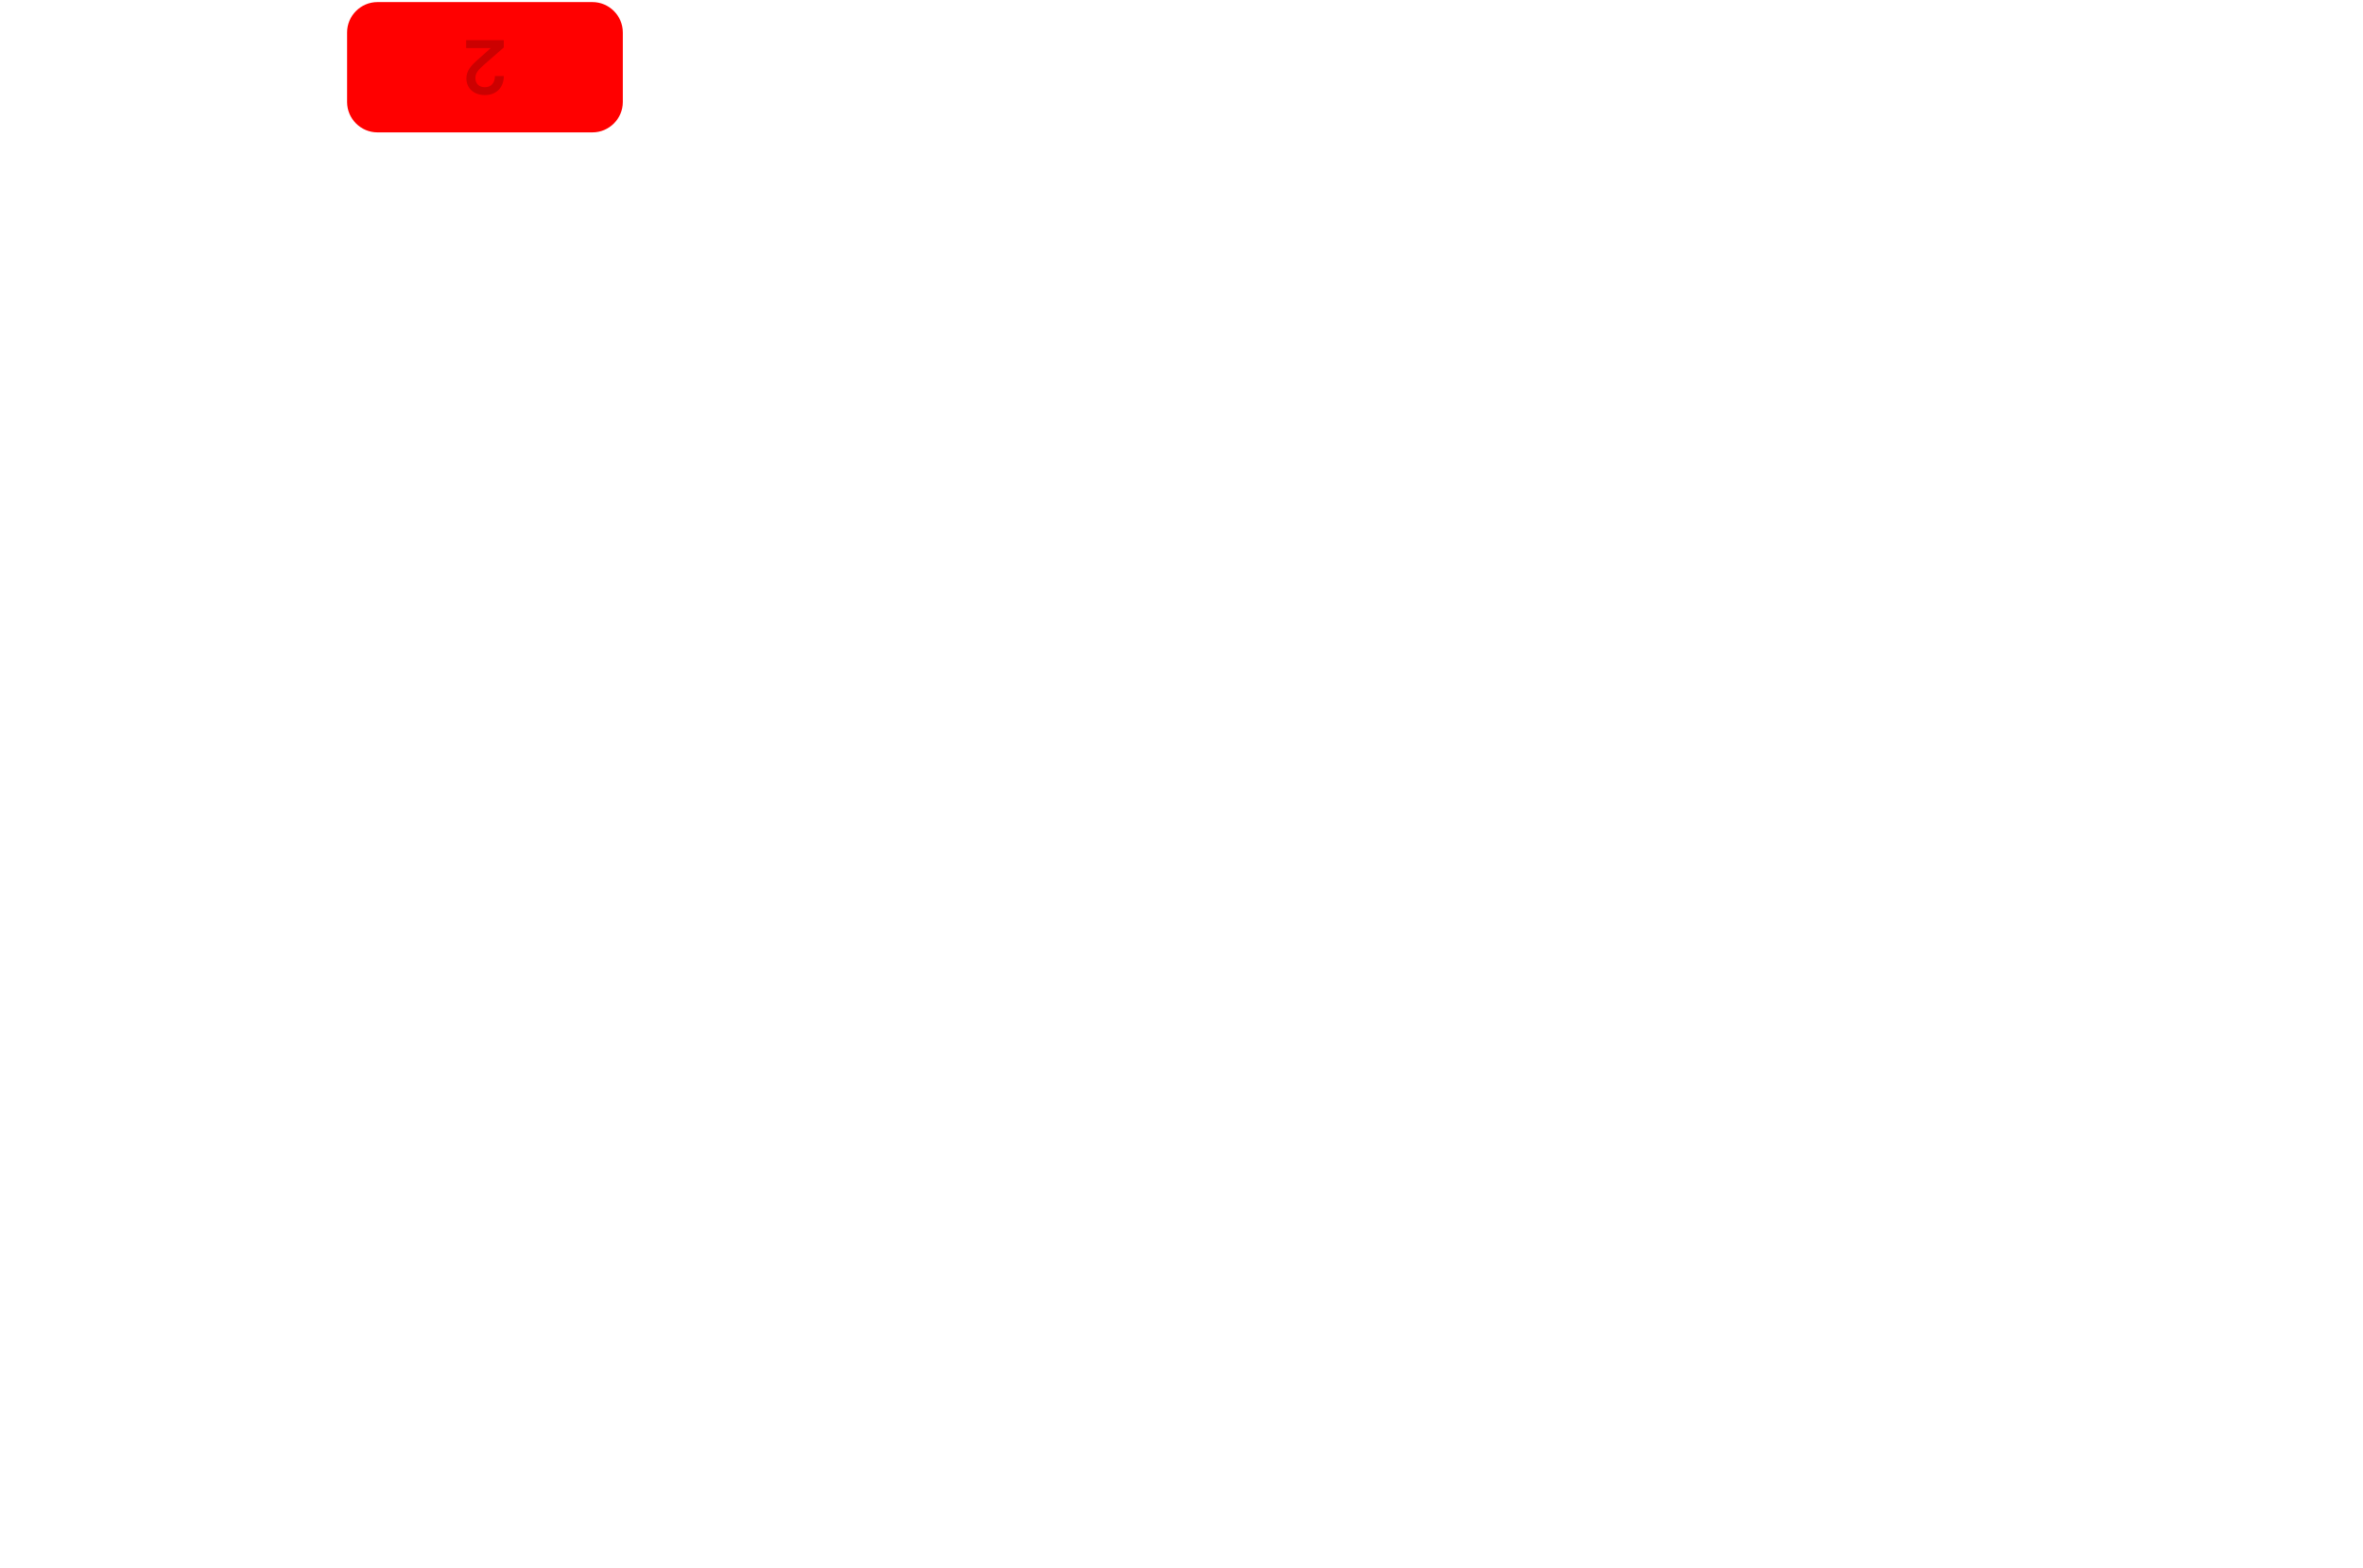
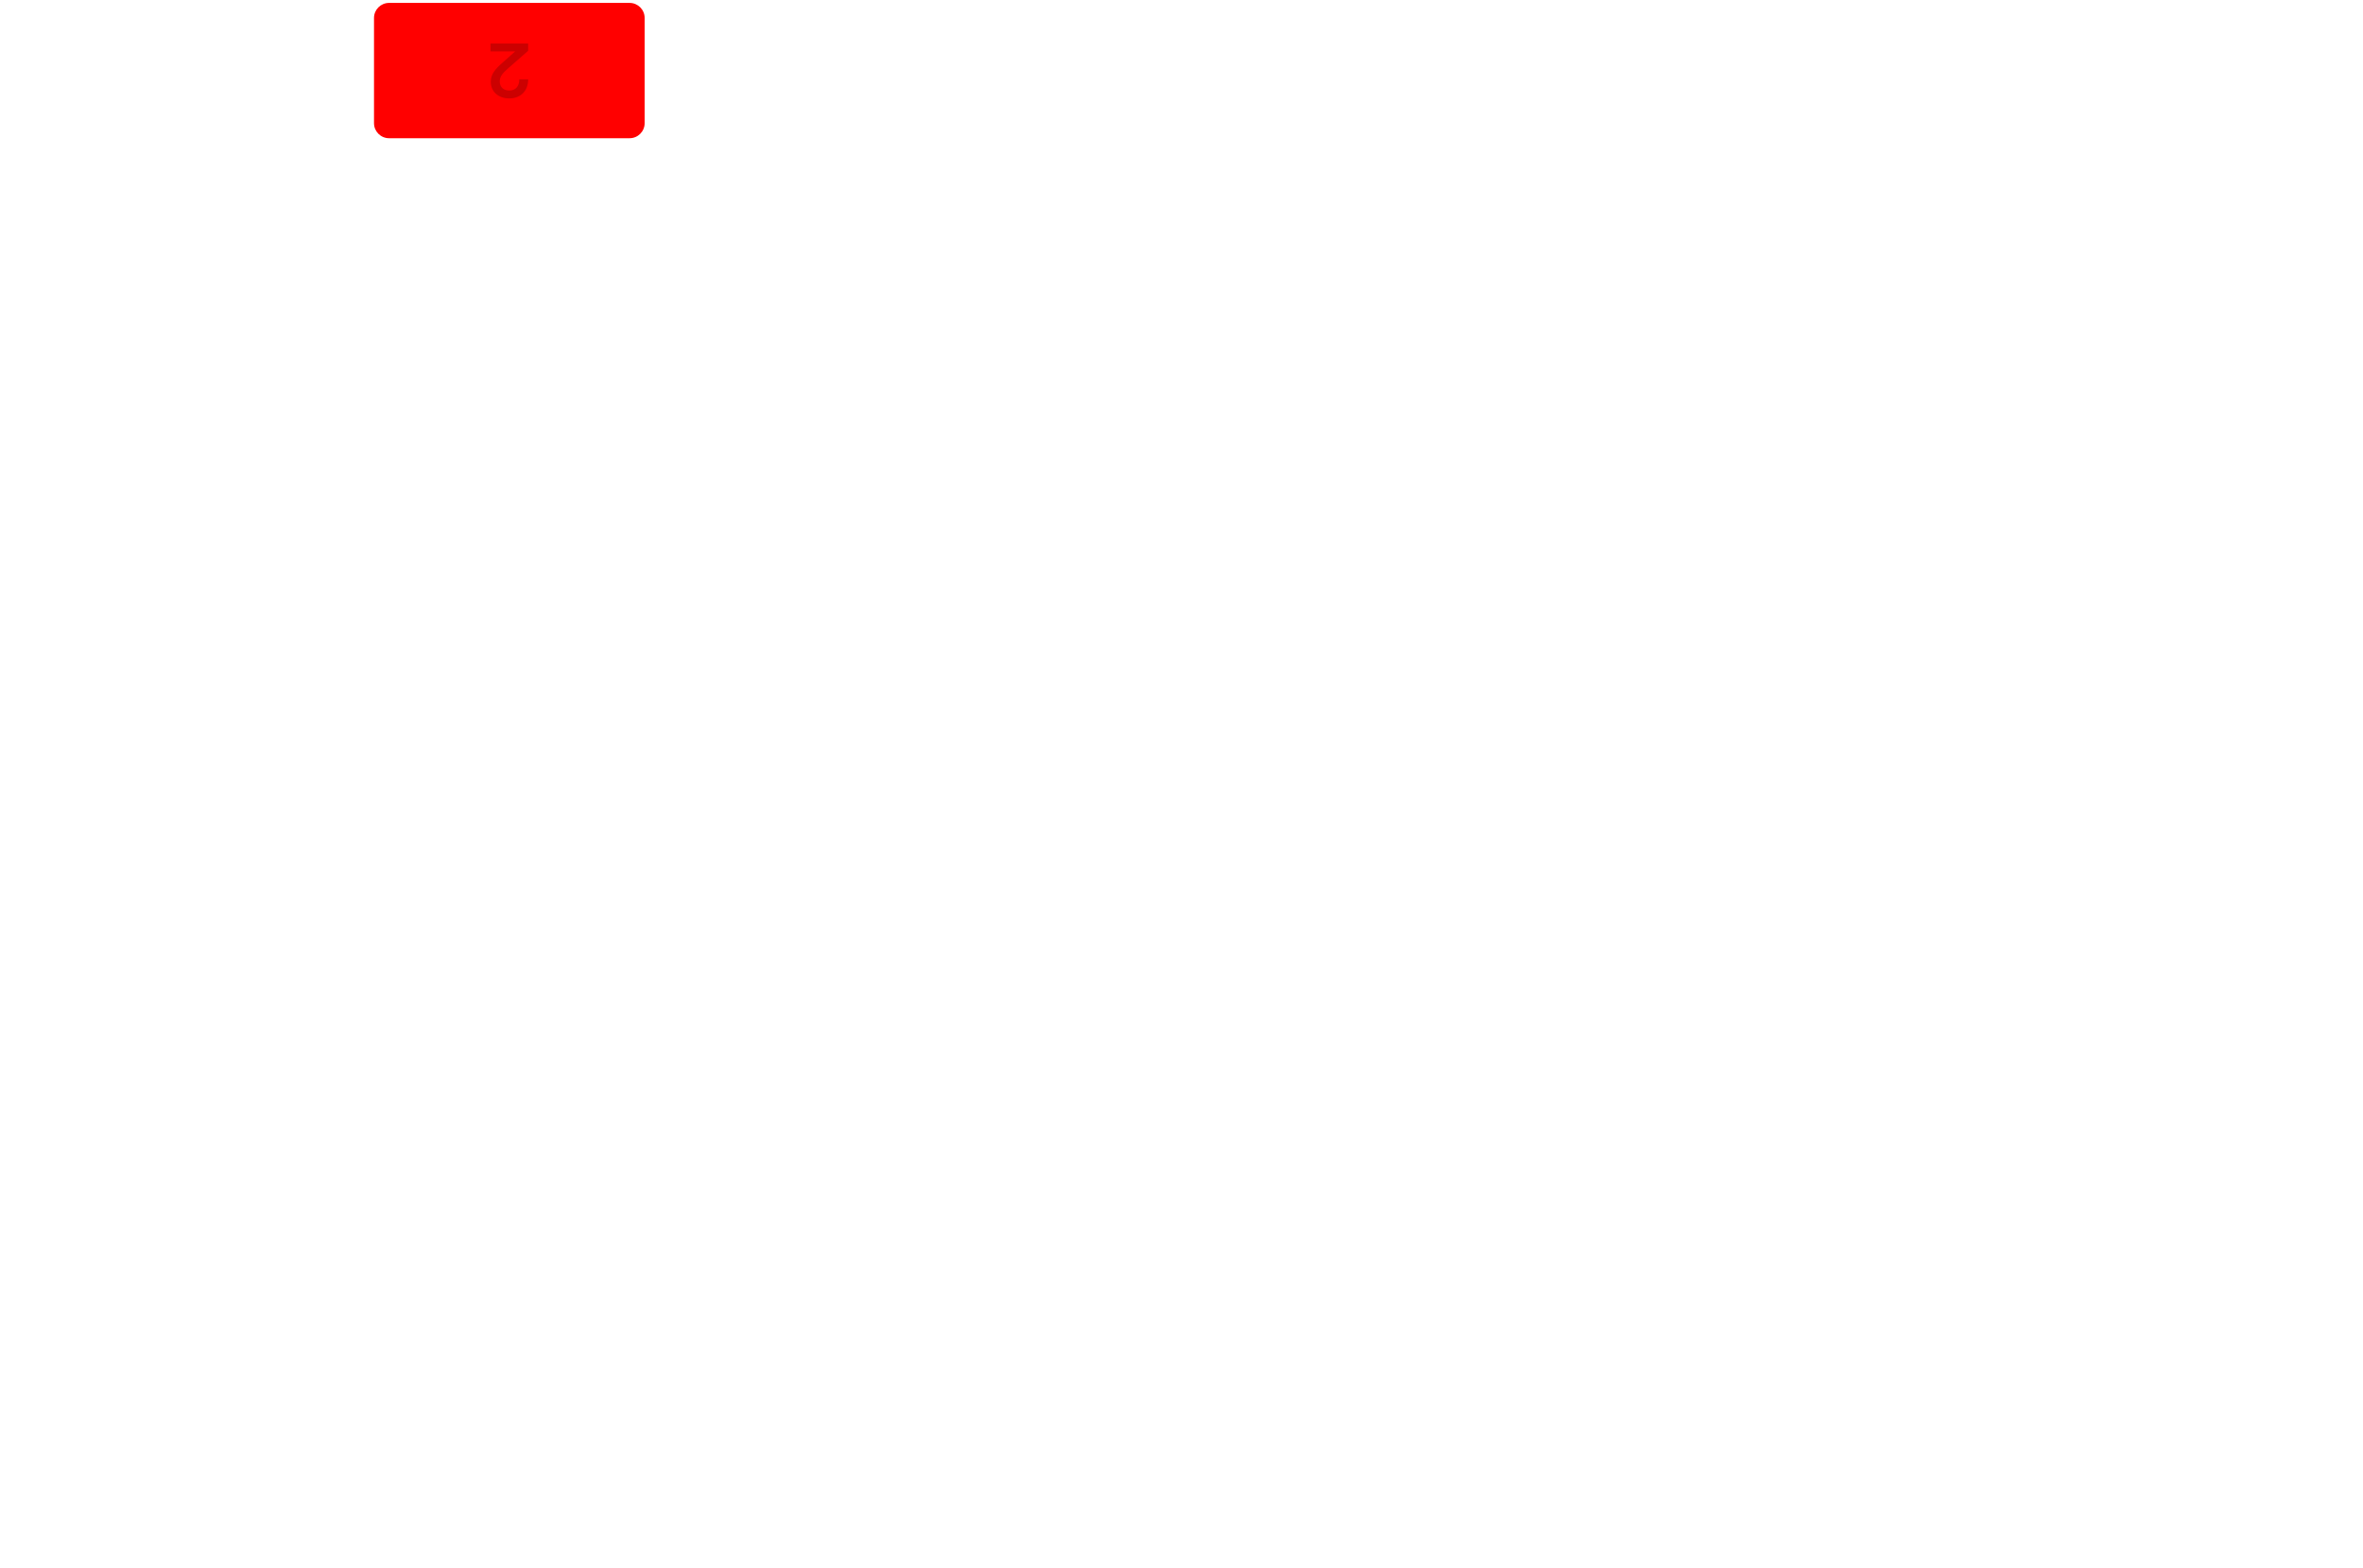
<svg xmlns="http://www.w3.org/2000/svg" xml:space="preserve" viewBox="0 0 594 394" width="594px" height="394px" version="1.1" style="shape-rendering:geometricPrecision; fill-rule:evenodd; clip-rule:evenodd">
  <defs>
    <style type="text/css">
    .fil0 {fill:red}
    .fil1 {fill:black;fill-opacity:0.2}
  </style>
  </defs>
  <g>
-     <g id="L2">
-       <path class="fil0" d="M94.884 0.525l54.041 0c4.2,0 7.636,3.436 7.636,7.635l0 17.484c0,4.199 -3.436,7.635 -7.636,7.635l-54.041 0c-4.199,0 -7.635,-3.436 -7.635,-7.635l0 -17.484c0,-4.199 3.436,-7.635 7.635,-7.635z" />
-       <path class="fil1" d="M126.635 10.107l-9.458 0 0 1.978 6.179 0 0 0.016 -3.13 2.785c-1.929,1.689 -2.987,2.977 -2.987,4.828 0,2.526 1.938,4.187 4.642,4.187 2.902,0 4.763,-1.913 4.763,-4.788l-2.234 0c0,1.743 -0.946,2.81 -2.529,2.81 -1.466,0 -2.383,-0.893 -2.383,-2.318 0,-1.322 0.837,-2.134 2.209,-3.36l4.928 -4.315 0 -1.823z" />
+     <g id="pressed-L2">
+       <path class="fil0" d="M97.796 0.731l60.473 0c2.081,0 3.779,1.698 3.779,3.78l0 26.457c0,2.081 -1.698,3.779 -3.779,3.779l-60.473 0c-2.082,0 -3.779,-1.698 -3.779,-3.779l0 -26.457c0,-2.082 1.697,-3.78 3.779,-3.78z" />
+       <path class="fil1" d="M132.762 10.944l-9.457 0 0 1.979 6.178 0 0 0.015 -3.13 2.785c-1.929,1.689 -2.986,2.977 -2.986,4.829 0,2.526 1.938,4.187 4.642,4.187 2.902,0 4.763,-1.913 4.763,-4.788l-2.234 0c0,1.742 -0.946,2.809 -2.529,2.809 -1.466,0 -2.383,-0.892 -2.383,-2.317 0,-1.323 0.836,-2.135 2.208,-3.36l4.928 -4.315 0 -1.824z" />
    </g>
  </g>
</svg>
